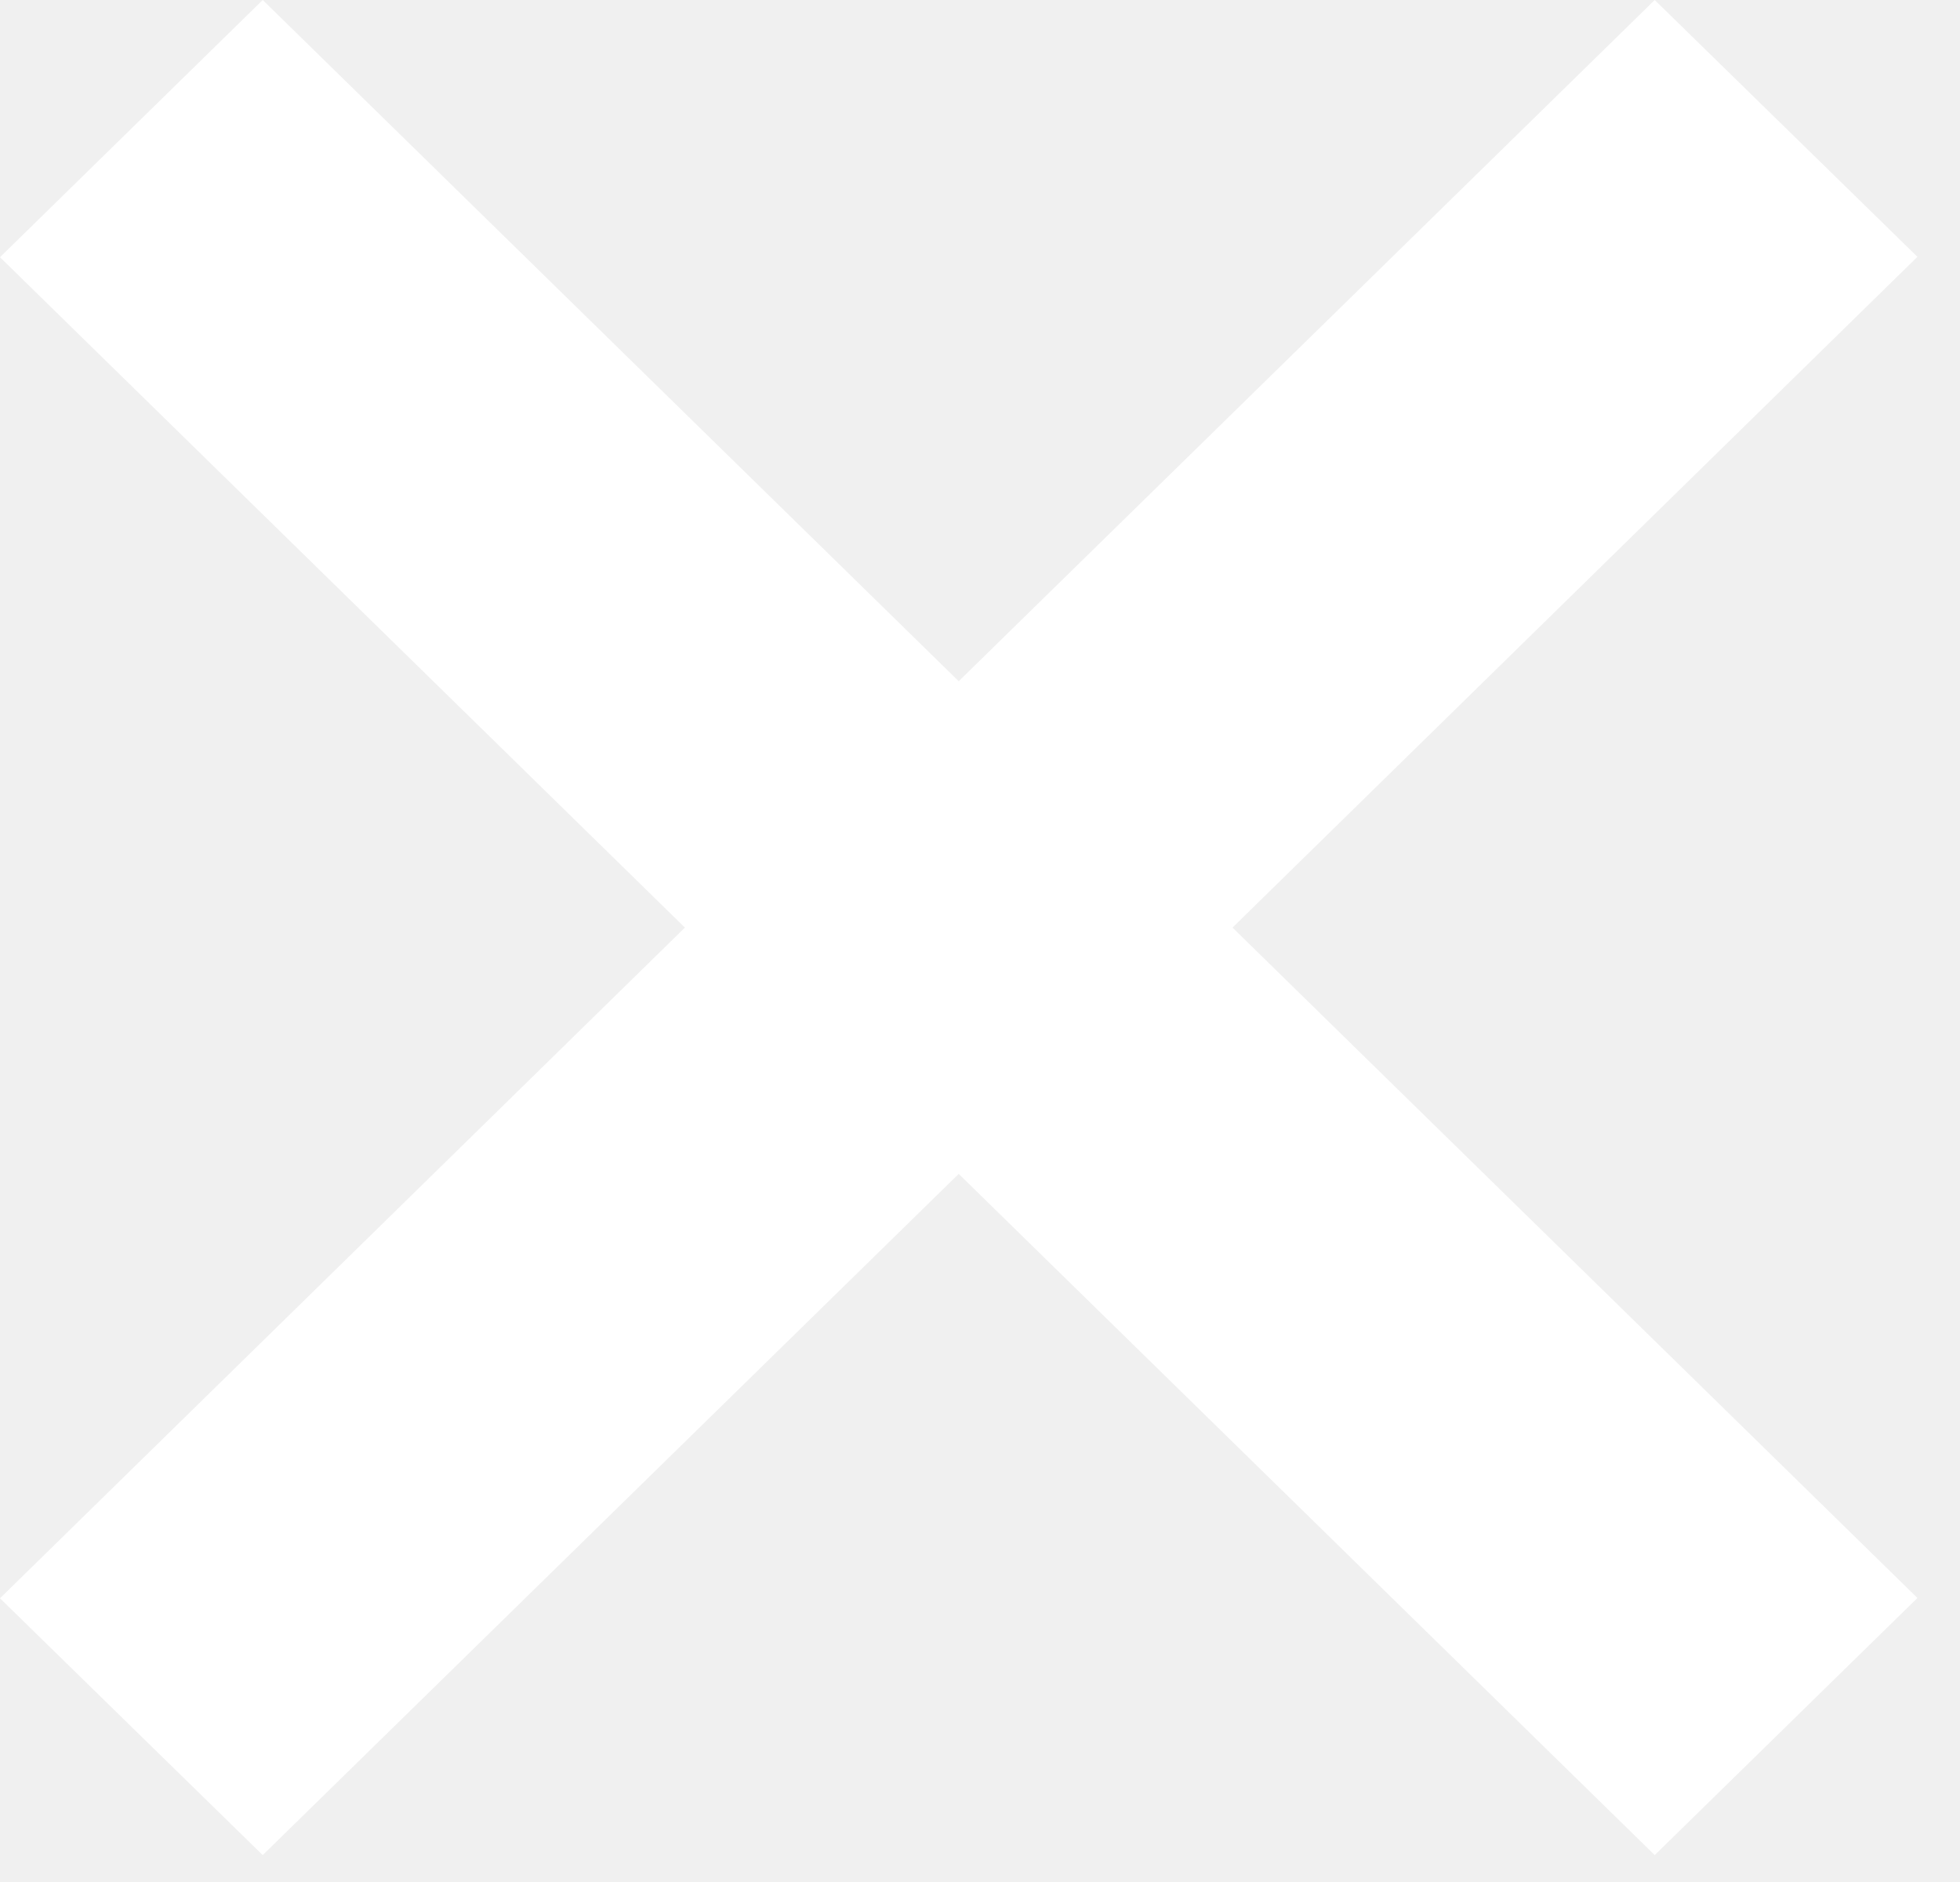
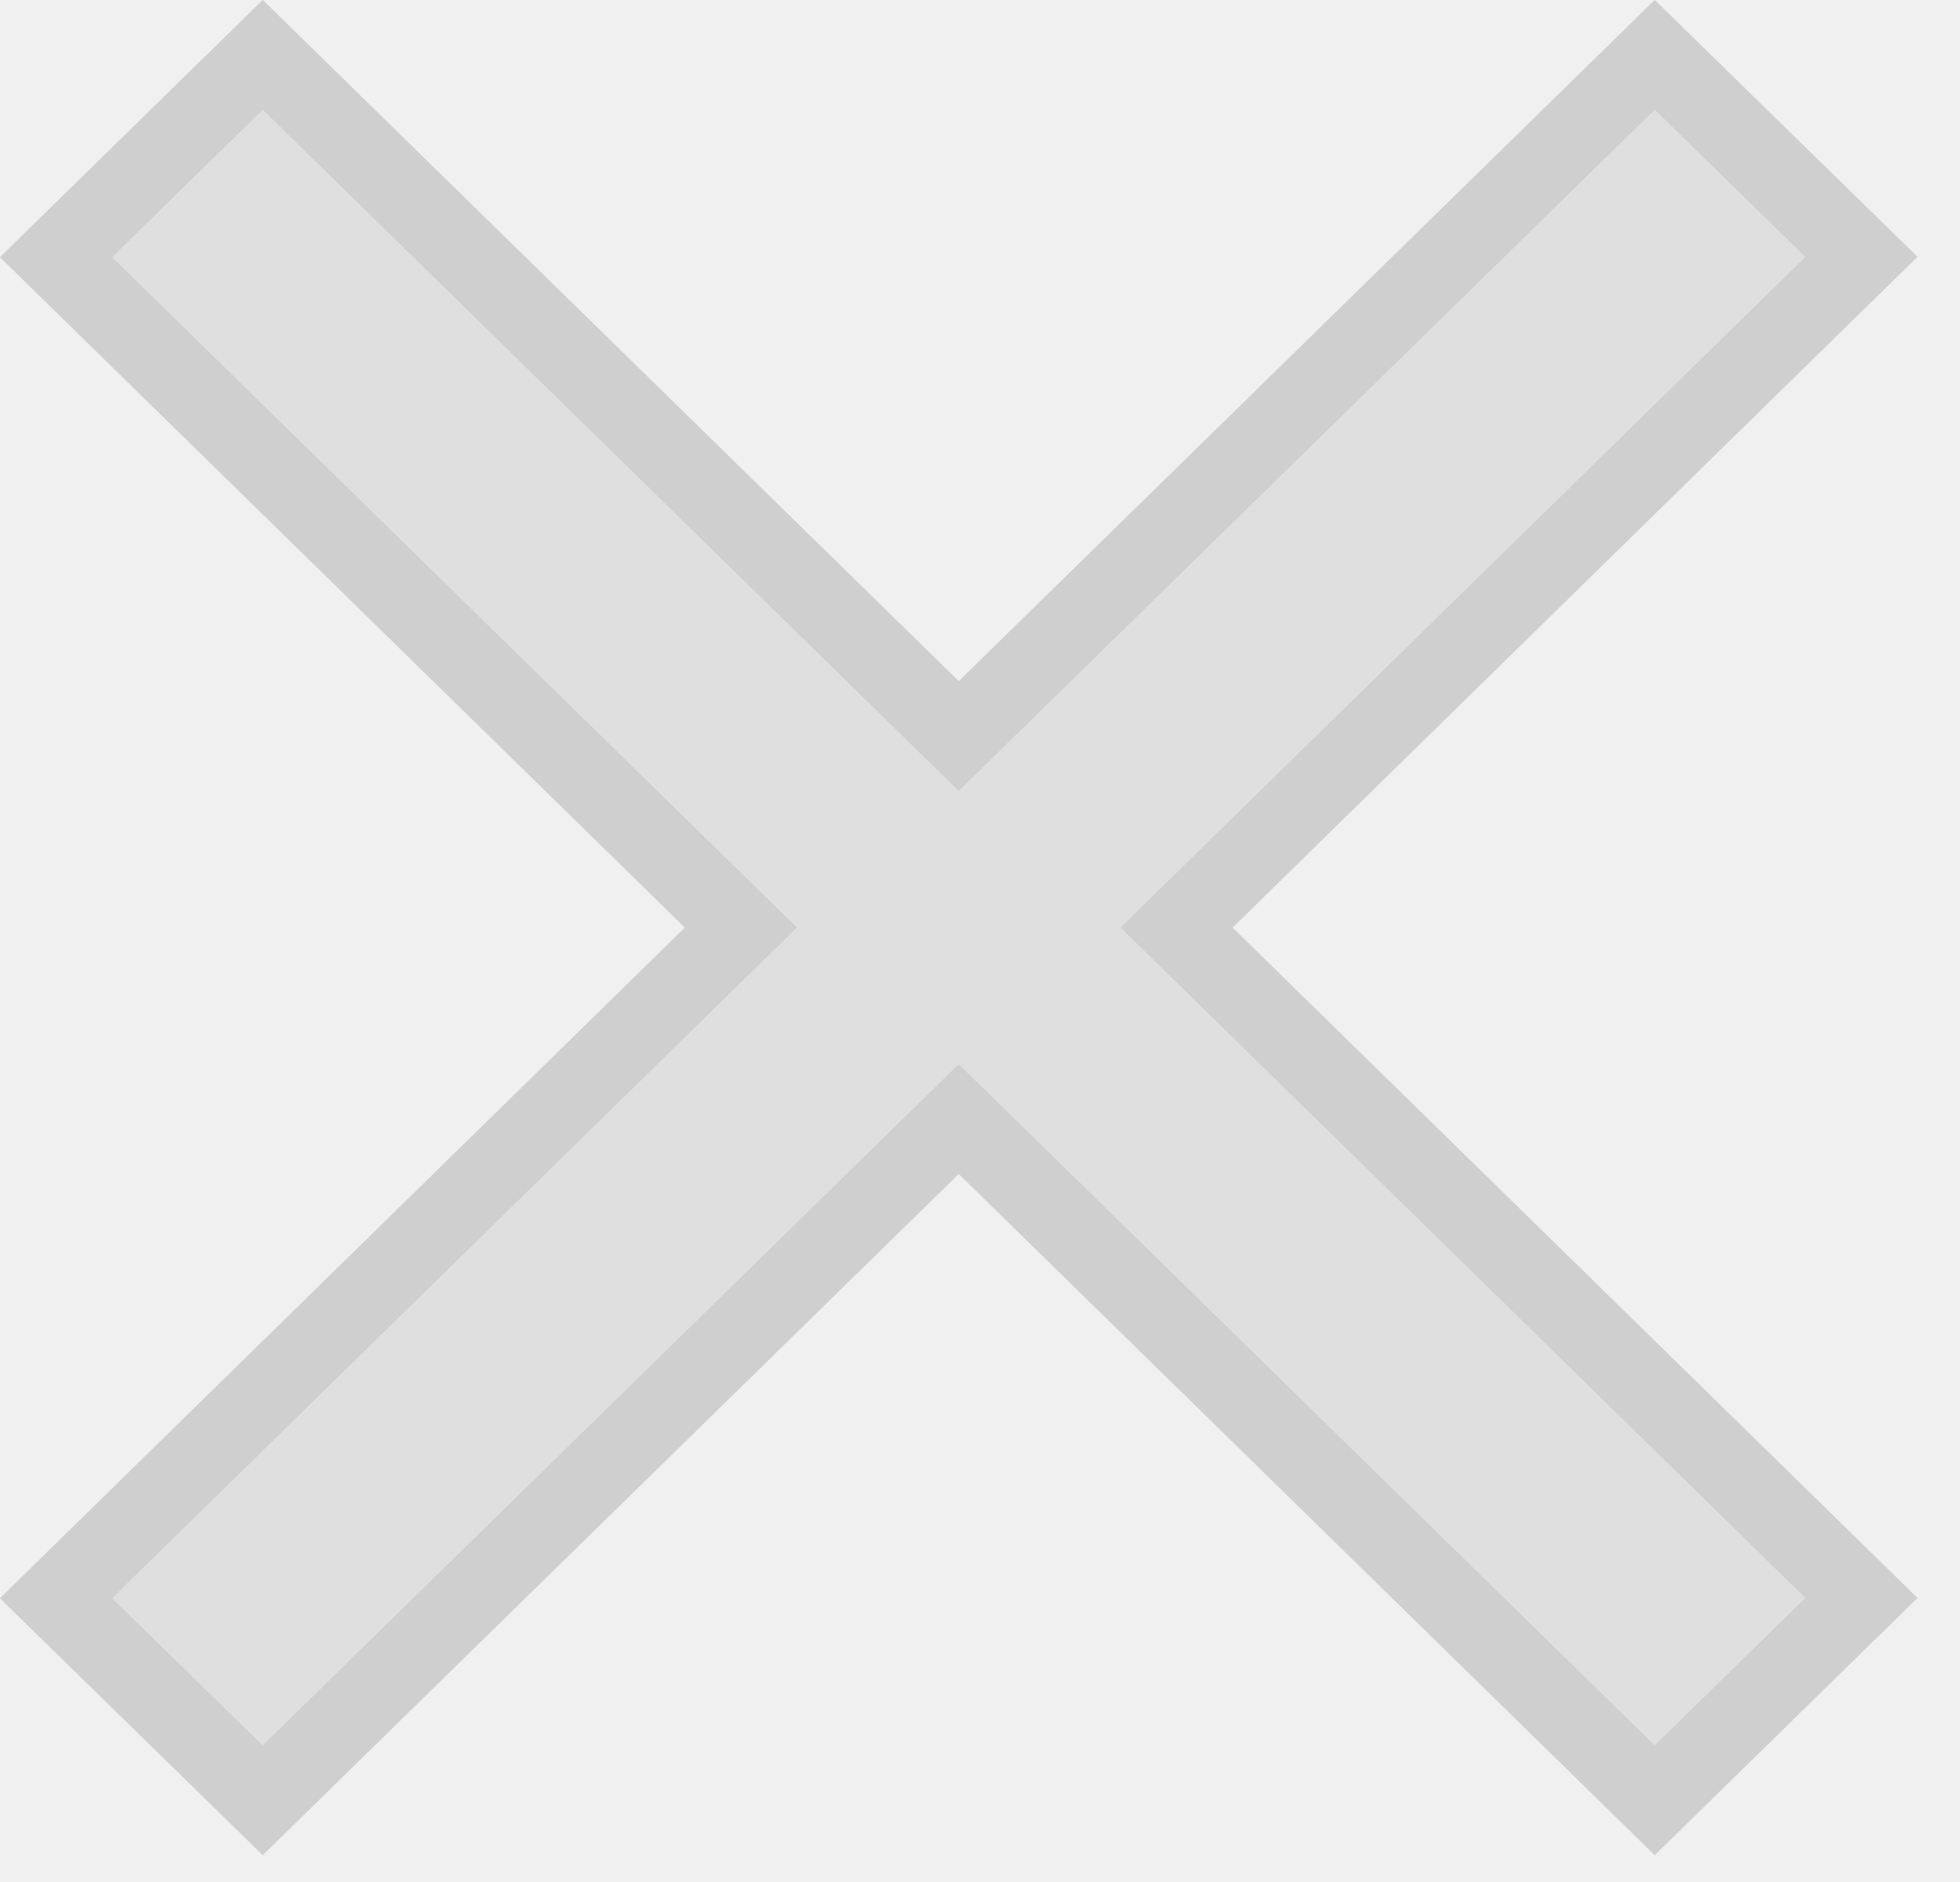
<svg xmlns="http://www.w3.org/2000/svg" width="25" height="24" viewBox="0 0 25 24" fill="none">
-   <path d="M3.351 23.657L13.763 13.468C13.983 13.253 14.158 12.997 14.277 12.716C14.396 12.435 14.457 12.133 14.457 11.829C14.457 11.524 14.396 11.222 14.277 10.941C14.158 10.66 13.983 10.404 13.763 10.189L3.351 5.87845e-06L-4.84665e-05 3.28L8.736 11.829L-4.99616e-05 20.382L3.351 23.657Z" fill="white" />
-   <path d="M21.106 0L10.694 10.189C10.474 10.404 10.3 10.66 10.181 10.941C10.061 11.222 10 11.524 10 11.829C10 12.133 10.061 12.435 10.181 12.716C10.3 12.997 10.474 13.253 10.694 13.468L21.106 23.657L24.457 20.378L15.721 11.829L24.457 3.275L21.106 0Z" fill="white" />
+   <mask id="path-1-inside-1" fill="white">
+     <path fill-rule="evenodd" clip-rule="evenodd" d="M12.229 8.687L21.106 0L24.457 3.275L15.721 11.829L24.457 20.378L21.106 23.657L12.229 14.97L3.351 23.657L1.07768e-05 20.382L8.736 11.829L1.22719e-05 3.28L3.351 2.19173e-05L12.229 8.687Z" />
+   </mask>
+   <path fill-rule="evenodd" clip-rule="evenodd" d="M12.229 8.687L21.106 0L24.457 3.275L15.721 11.829L24.457 20.378L21.106 23.657L12.229 14.97L3.351 23.657L1.07768e-05 20.382L8.736 11.829L1.22719e-05 3.28L3.351 2.19173e-05L12.229 8.687Z" fill="#DFDFDF" />
+   <path d="M21.106 0L21.805 -0.715L21.105 -1.399L20.406 -0.715L21.106 0ZM12.229 8.687L11.529 9.402L12.229 10.086L12.928 9.402L12.229 8.687ZM24.457 3.275L25.157 3.99L25.887 3.275L25.156 2.56L24.457 3.275ZM15.721 11.829L15.022 11.114L14.292 11.829L15.022 12.543L15.721 11.829ZM24.457 20.378L25.157 21.092L25.887 20.378L25.157 19.663L24.457 20.378ZM21.106 23.657L20.406 24.372L21.106 25.056L21.805 24.372L21.106 23.657ZM12.229 14.97L12.928 14.255L12.229 13.571L11.529 14.255L12.229 14.97ZM3.351 23.657L2.652 24.372L3.352 25.056L4.051 24.372L3.351 23.657ZM1.07768e-05 20.382L-0.7 19.667L-1.43 20.382L-0.699 21.097L1.07768e-05 20.382ZM8.736 11.829L9.435 12.543L10.165 11.828L9.435 11.114L8.736 11.829ZM1.22719e-05 3.28L-0.699 2.565L-1.43 3.28L-0.699 3.994L1.22719e-05 3.28ZM3.351 2.19173e-05L4.051 -0.715L3.351 -1.399L2.652 -0.715L3.351 2.19173e-05ZM20.406 -0.715L11.529 7.973L12.928 9.402L21.805 0.715L20.406 -0.715ZM25.156 2.56L21.805 -0.715L20.407 0.715L23.758 3.991L25.156 2.56ZM16.421 12.543L25.157 3.99L23.758 2.561L15.022 11.114L16.421 12.543ZM25.157 19.663L16.421 11.114L15.022 12.543L23.758 21.092L25.157 19.663ZM21.805 24.372L25.157 21.092L23.758 19.663L20.406 22.942L21.805 24.372ZM11.529 15.684L20.406 24.372L21.805 22.942L12.928 14.255L11.529 15.684ZM4.051 24.372L12.928 15.684L11.529 14.255L2.652 22.942L4.051 24.372ZM-0.699 21.097L2.652 24.372L4.05 22.942L0.699 19.667L-0.699 21.097ZM8.036 11.114L-0.7 19.667L0.7 21.096L9.435 12.543L8.036 11.114ZM-0.699 3.994L8.036 12.543L9.435 11.114L0.699 2.565L-0.699 3.994ZM2.652 -0.715L-0.699 2.565L0.699 3.994L4.051 0.715L2.652 -0.715ZM12.928 7.973L4.051 -0.715L2.652 0.715L11.529 9.402L12.928 7.973Z" fill="#CFCFCF" mask="url(#path-1-inside-1)" />
</svg>
